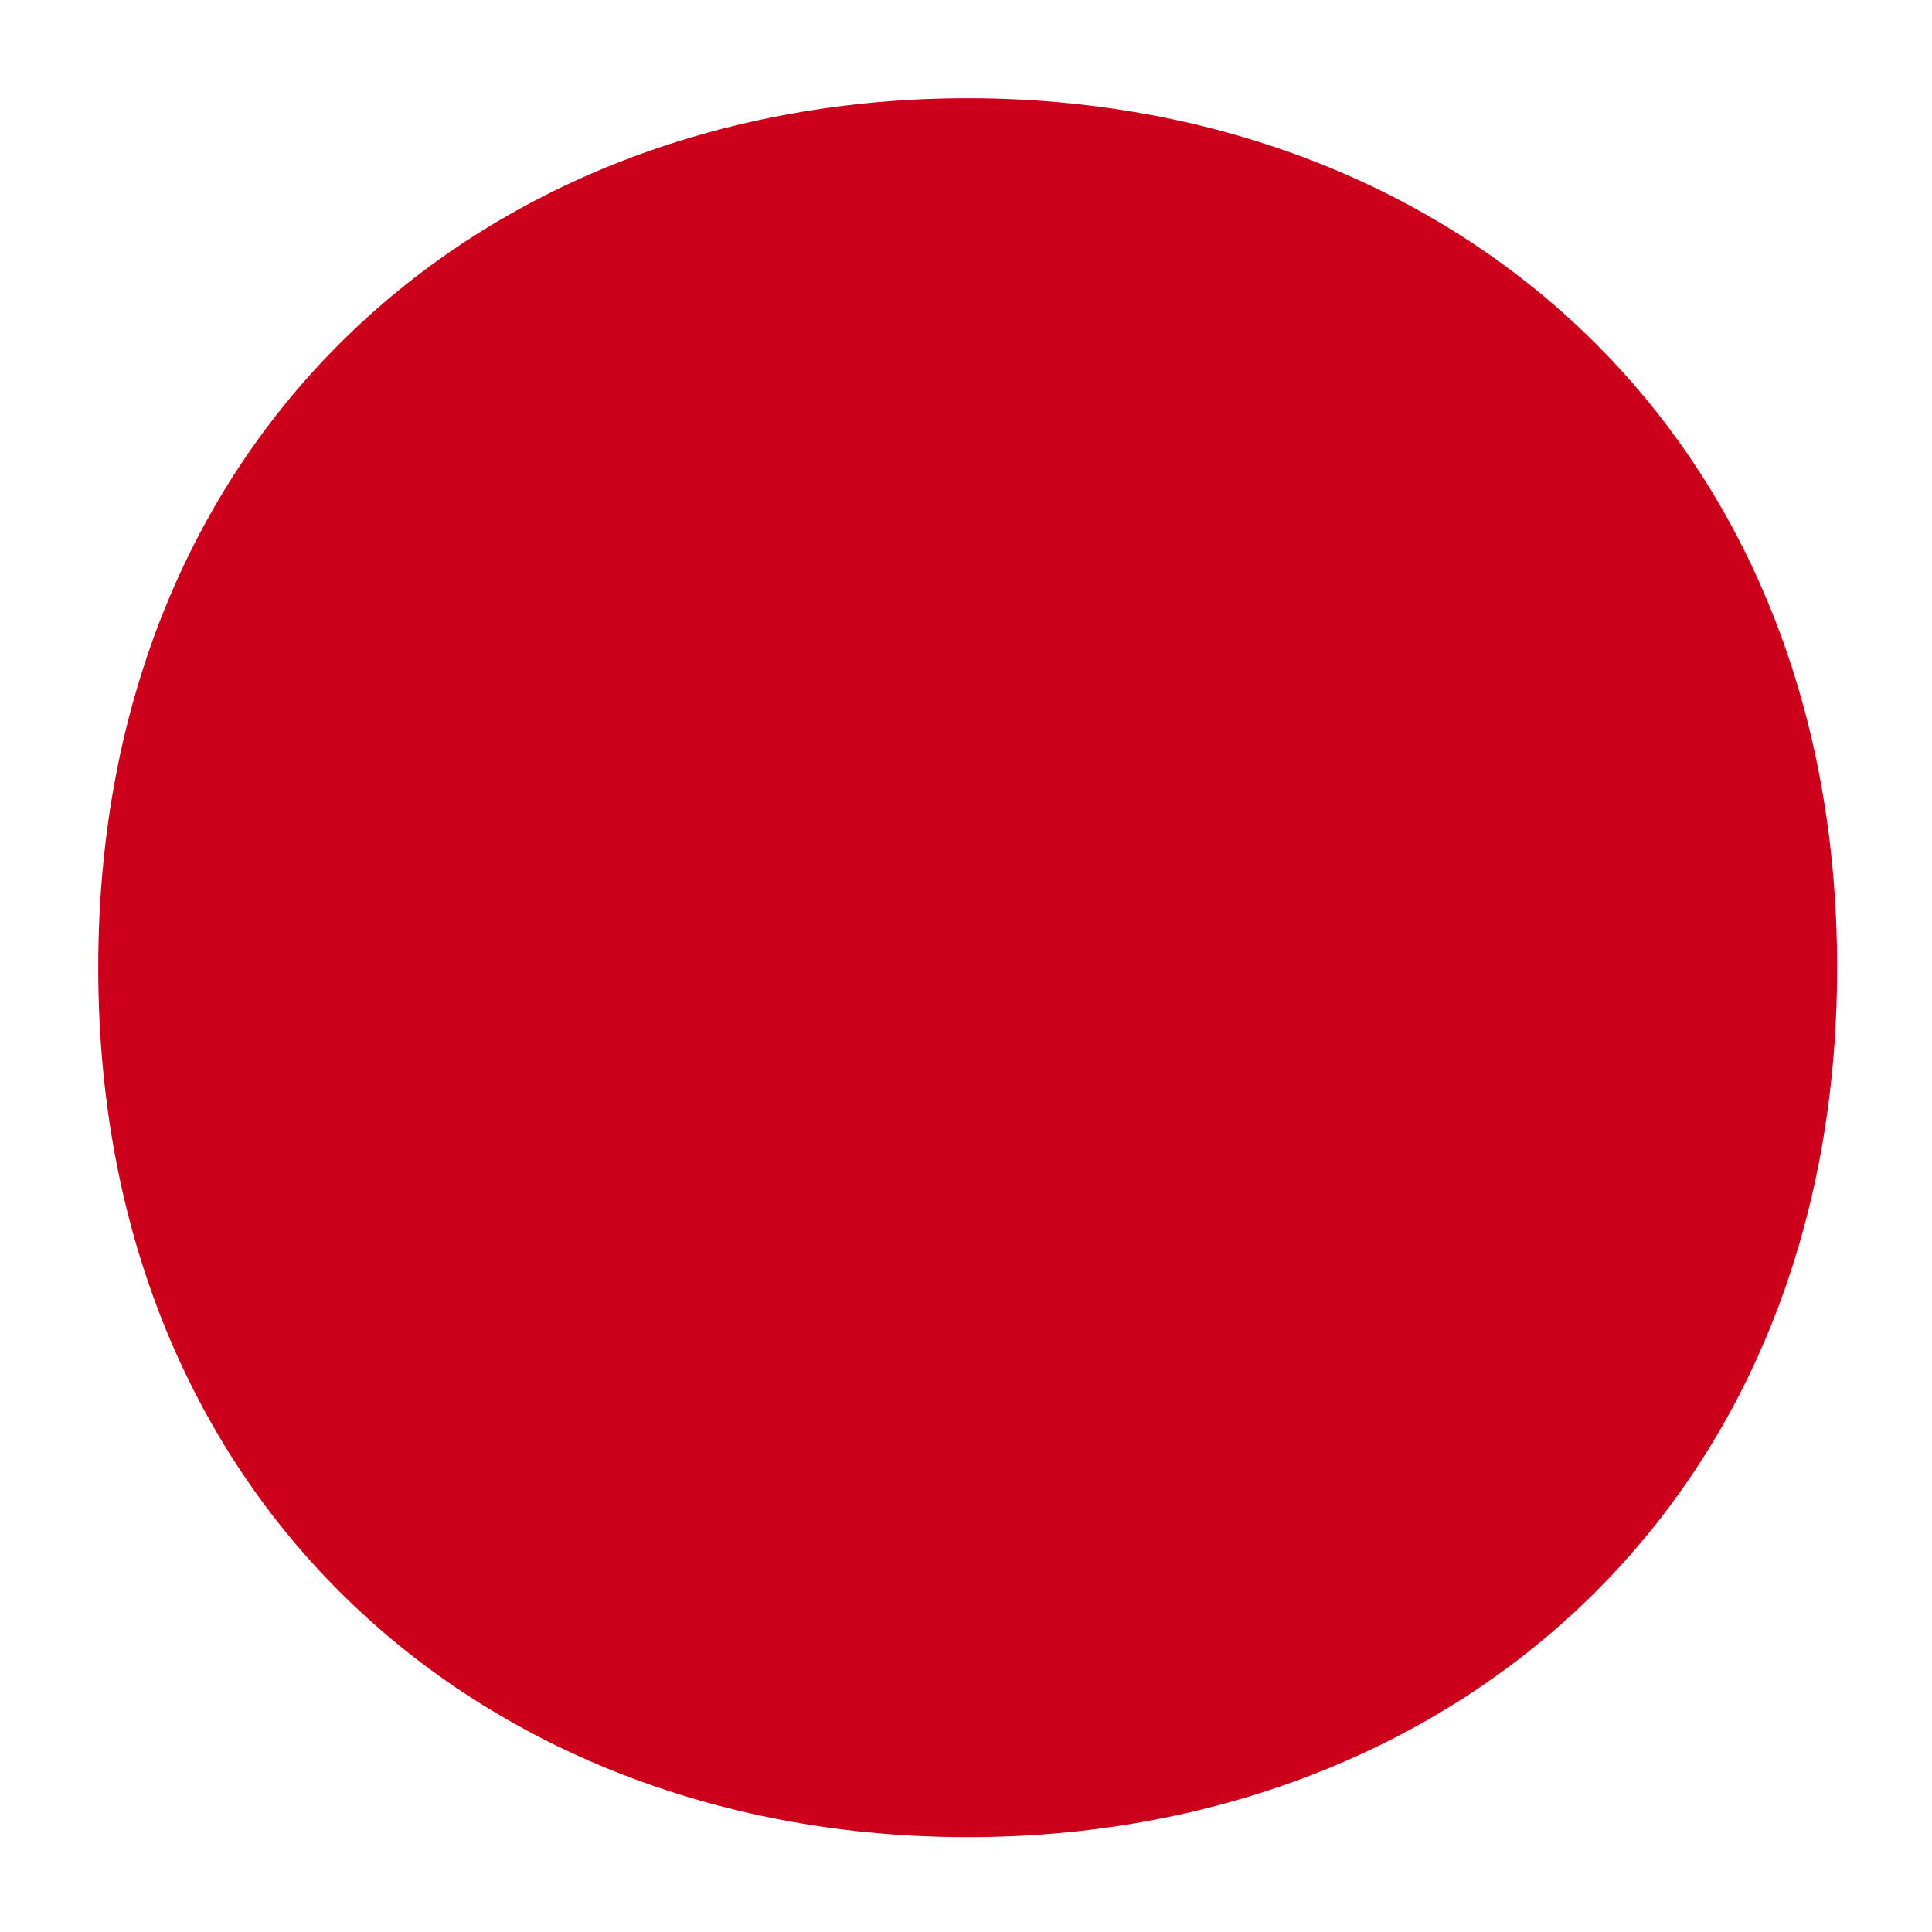
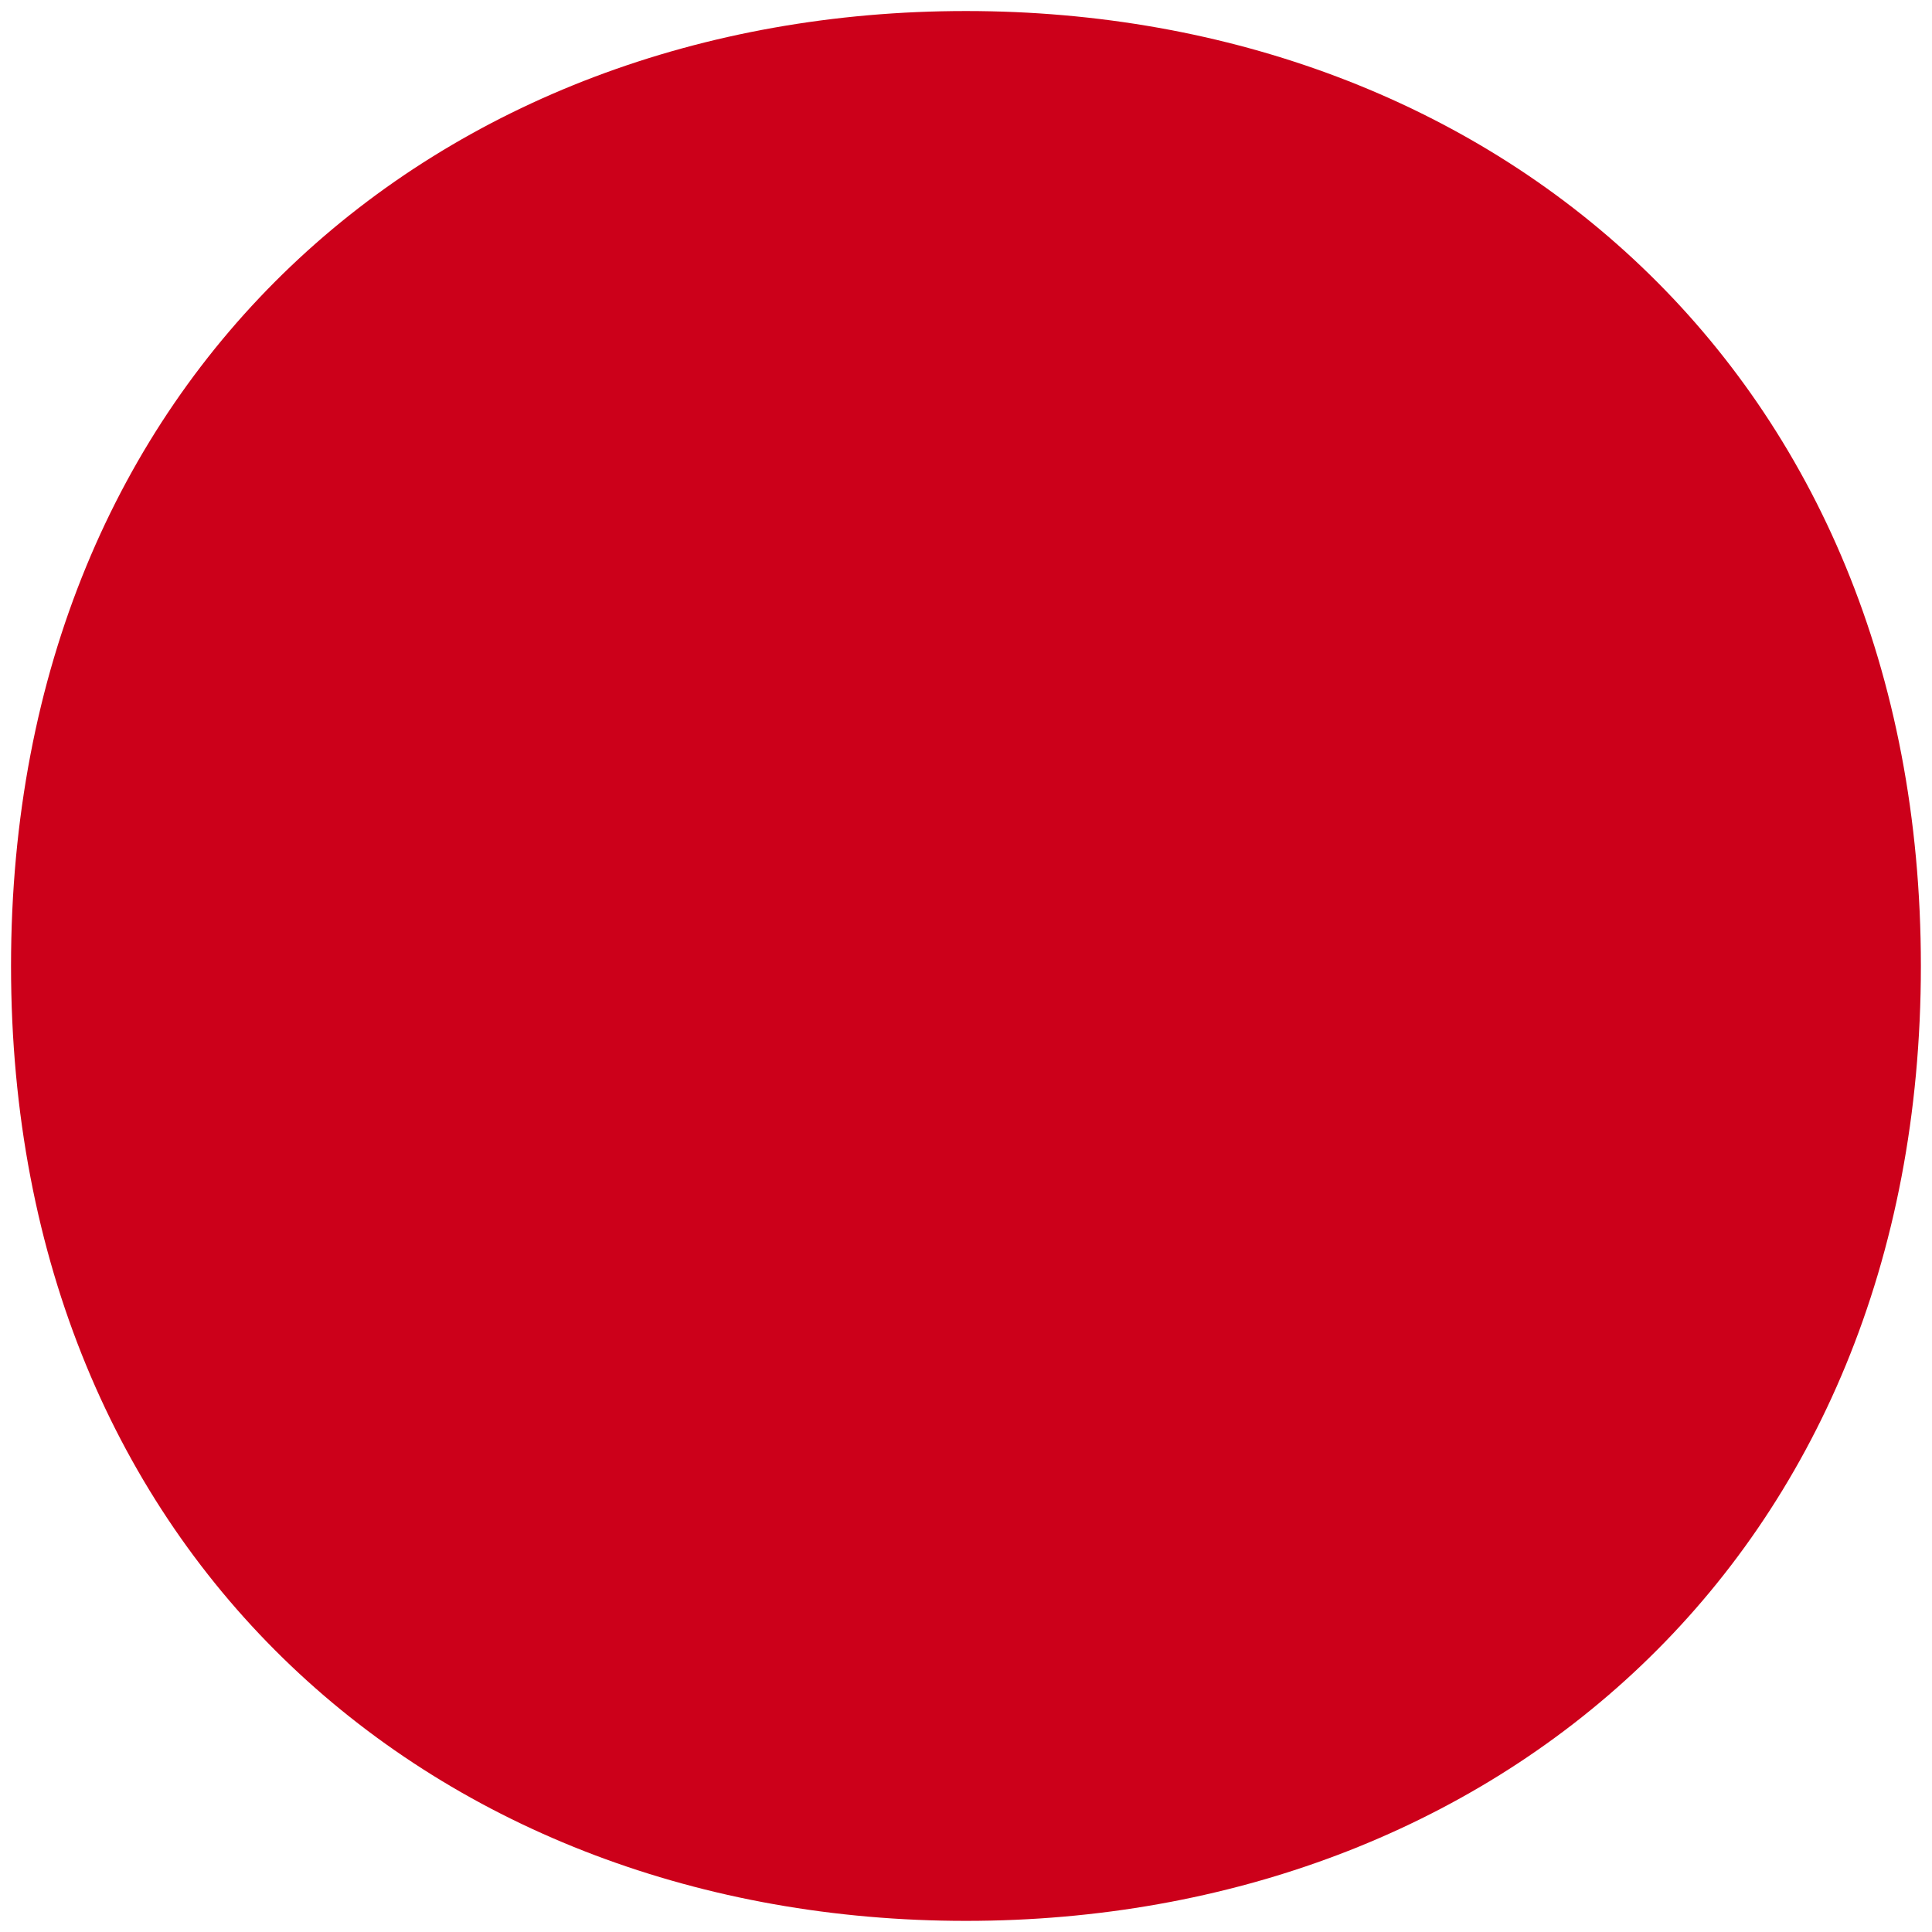
- <svg xmlns="http://www.w3.org/2000/svg" style="clip-rule:evenodd;fill-rule:evenodd;stroke-linejoin:round;stroke-miterlimit:2" version="1.1" viewBox="0 0 1e3 1e3" xml:space="preserve">
-   <g transform="translate(-1739 -3370.7)">
-     <g transform="matrix(1.3514 0 0 1.3514 739 1830.1)">
-       <rect x="740" y="1140" width="740" height="740" style="fill:none" />
-       <g transform="matrix(22.966 0 0 22.966 -11187 -10558)">
-         <path d="m535.47 540c-8.003 0-14.5-5.5-14.5-14.5s6.497-14.5 14.5-14.5c8.002 0 14.5 5.501 14.5 14.5s-6.498 14.5-14.5 14.5z" style="fill:#cc001a" />
-       </g>
-     </g>
-   </g>
+ <svg xmlns="http://www.w3.org/2000/svg" style="clip-rule:evenodd;fill-rule:evenodd;stroke-linejoin:round;stroke-miterlimit:2" version="1.1" viewBox="0 0 4134 4134" xml:space="preserve">
+   <path d="m2066.9 4110.2c-1127.7 0-2043.3-775.02-2043.3-2043.3s915.58-2043.3 2043.3-2043.3 2043.3 775.13 2043.3 2043.3-915.58 2043.3-2043.3 2043.3z" style="fill:#cc001a" />
</svg>
